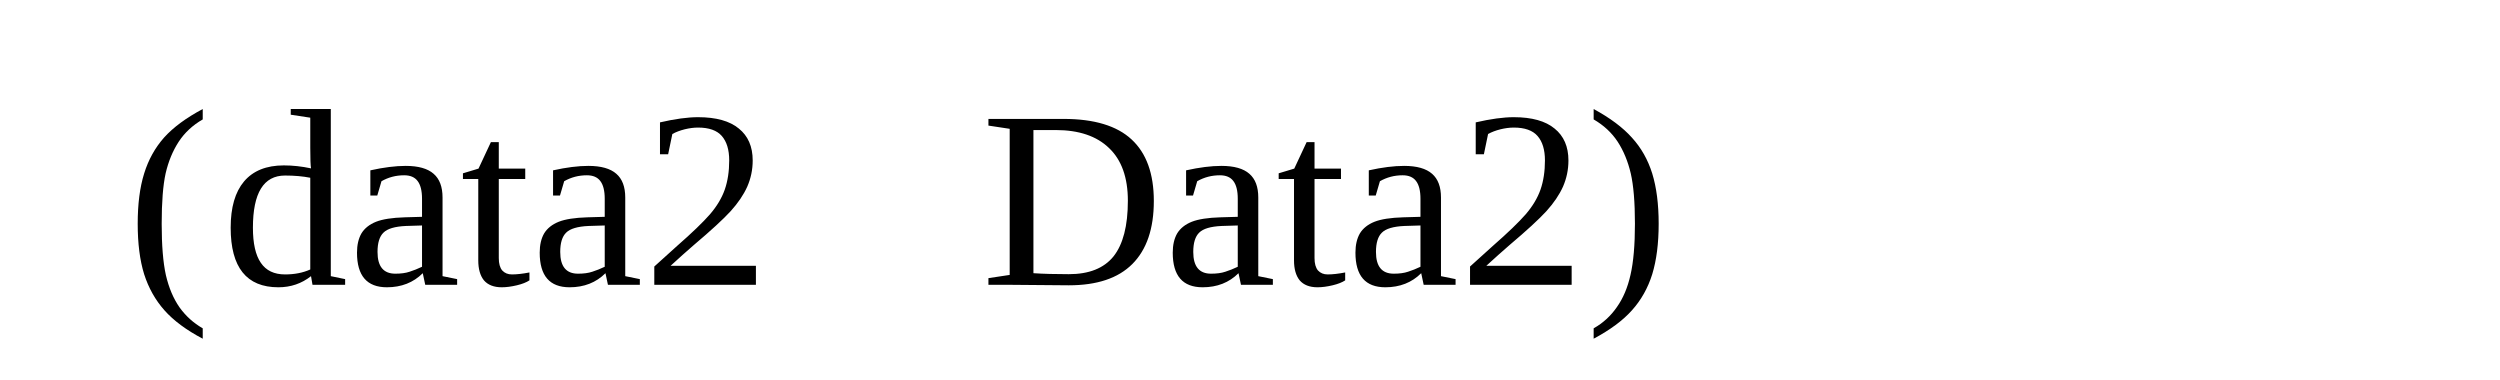
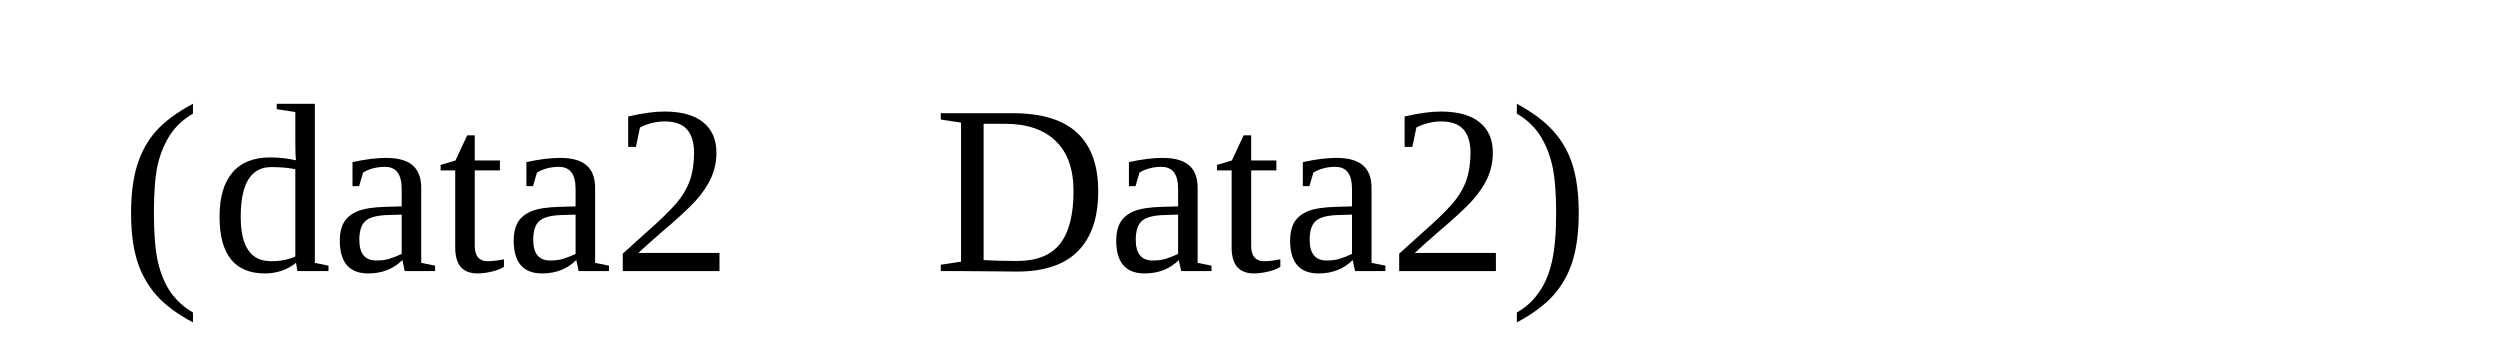
- <svg xmlns="http://www.w3.org/2000/svg" version="1.1" viewBox="334 152 158 24" width="158px" height="24px">
-   <rect fill="rgb(255,255,255)" fill-opacity="1" width="158" height="24" x="334" y="152" />
+ <svg xmlns="http://www.w3.org/2000/svg" version="1.1" viewBox="334 152 166 24" width="166px" height="24px">
+   <rect fill="rgb(255,255,255)" fill-opacity="1" width="166" height="24" x="334" y="152" />
  <text fill="rgb(0,0,0)" fill-opacity="1.0" font-size="16" x="342" y="170" textLength="6" lengthAdjust="spacingAndGlyphs">(</text>
  <text fill="rgb(0,0,0)" fill-opacity="1.0" font-size="16" x="348" y="170" textLength="40" lengthAdjust="spacingAndGlyphs">data2</text>
  <text fill="rgb(0,0,0)" fill-opacity="1.0" font-size="16" x="396" y="170" textLength="46" lengthAdjust="spacingAndGlyphs">Data2)</text>
</svg>
